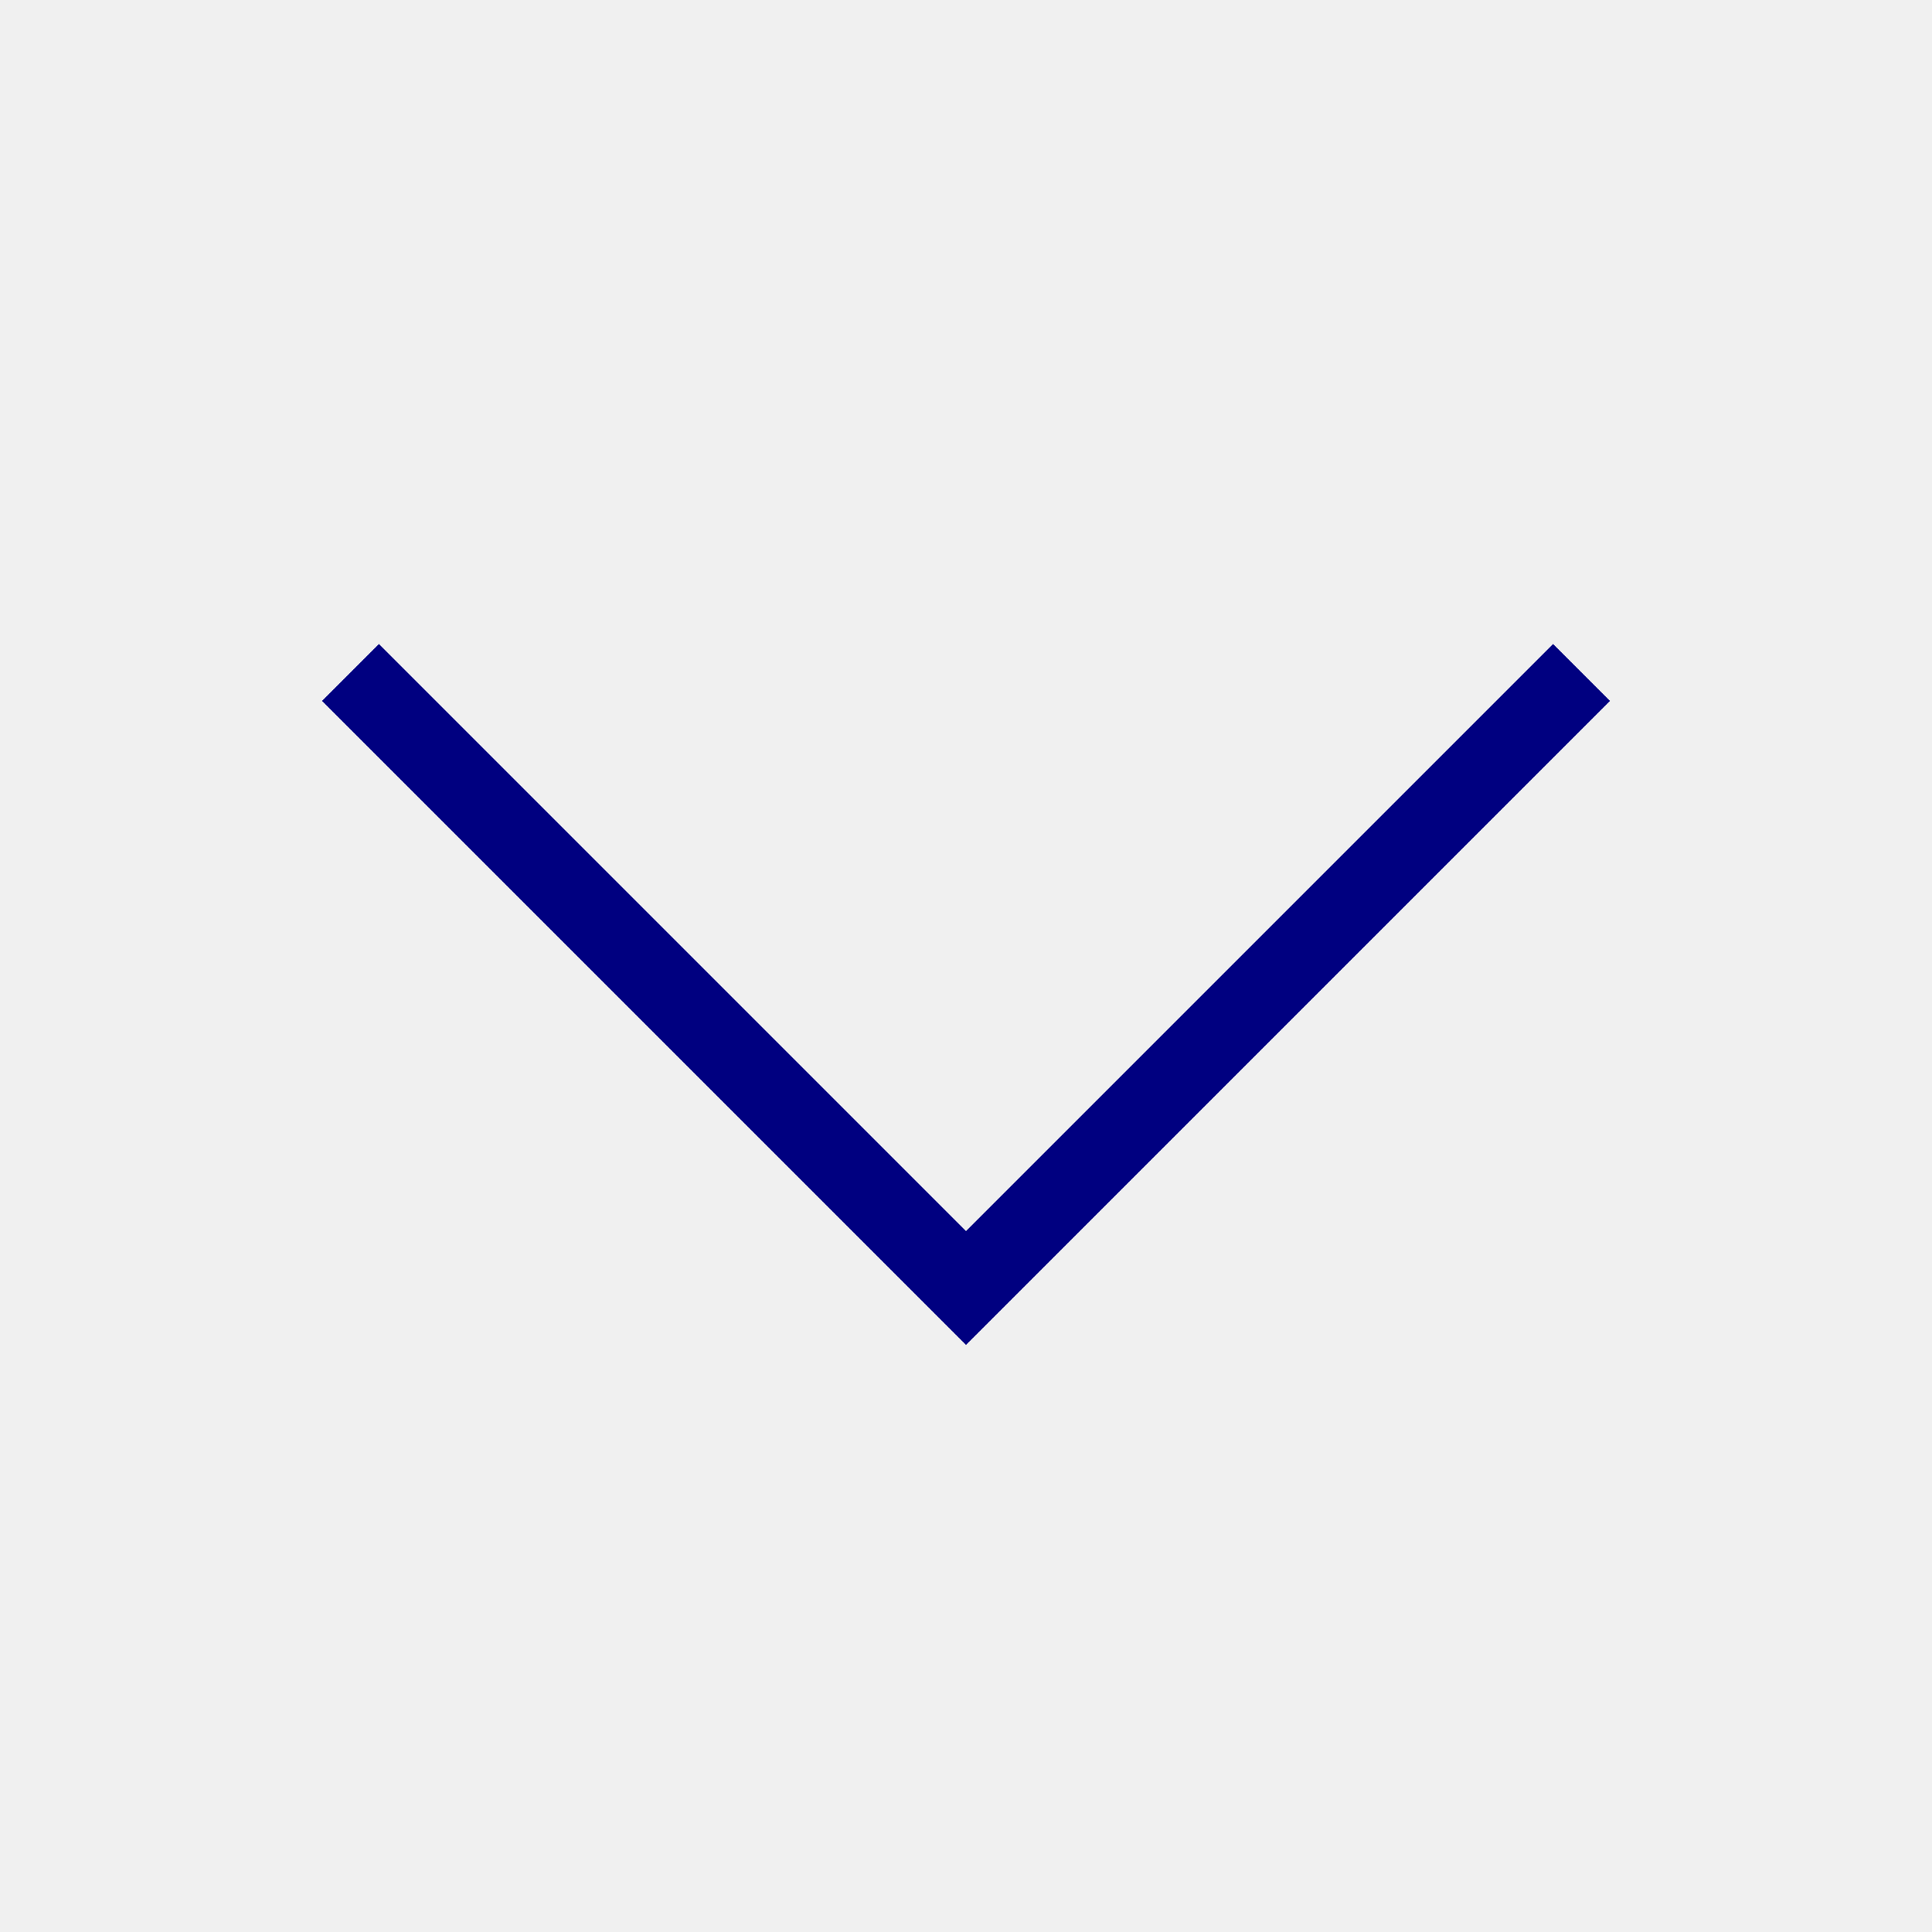
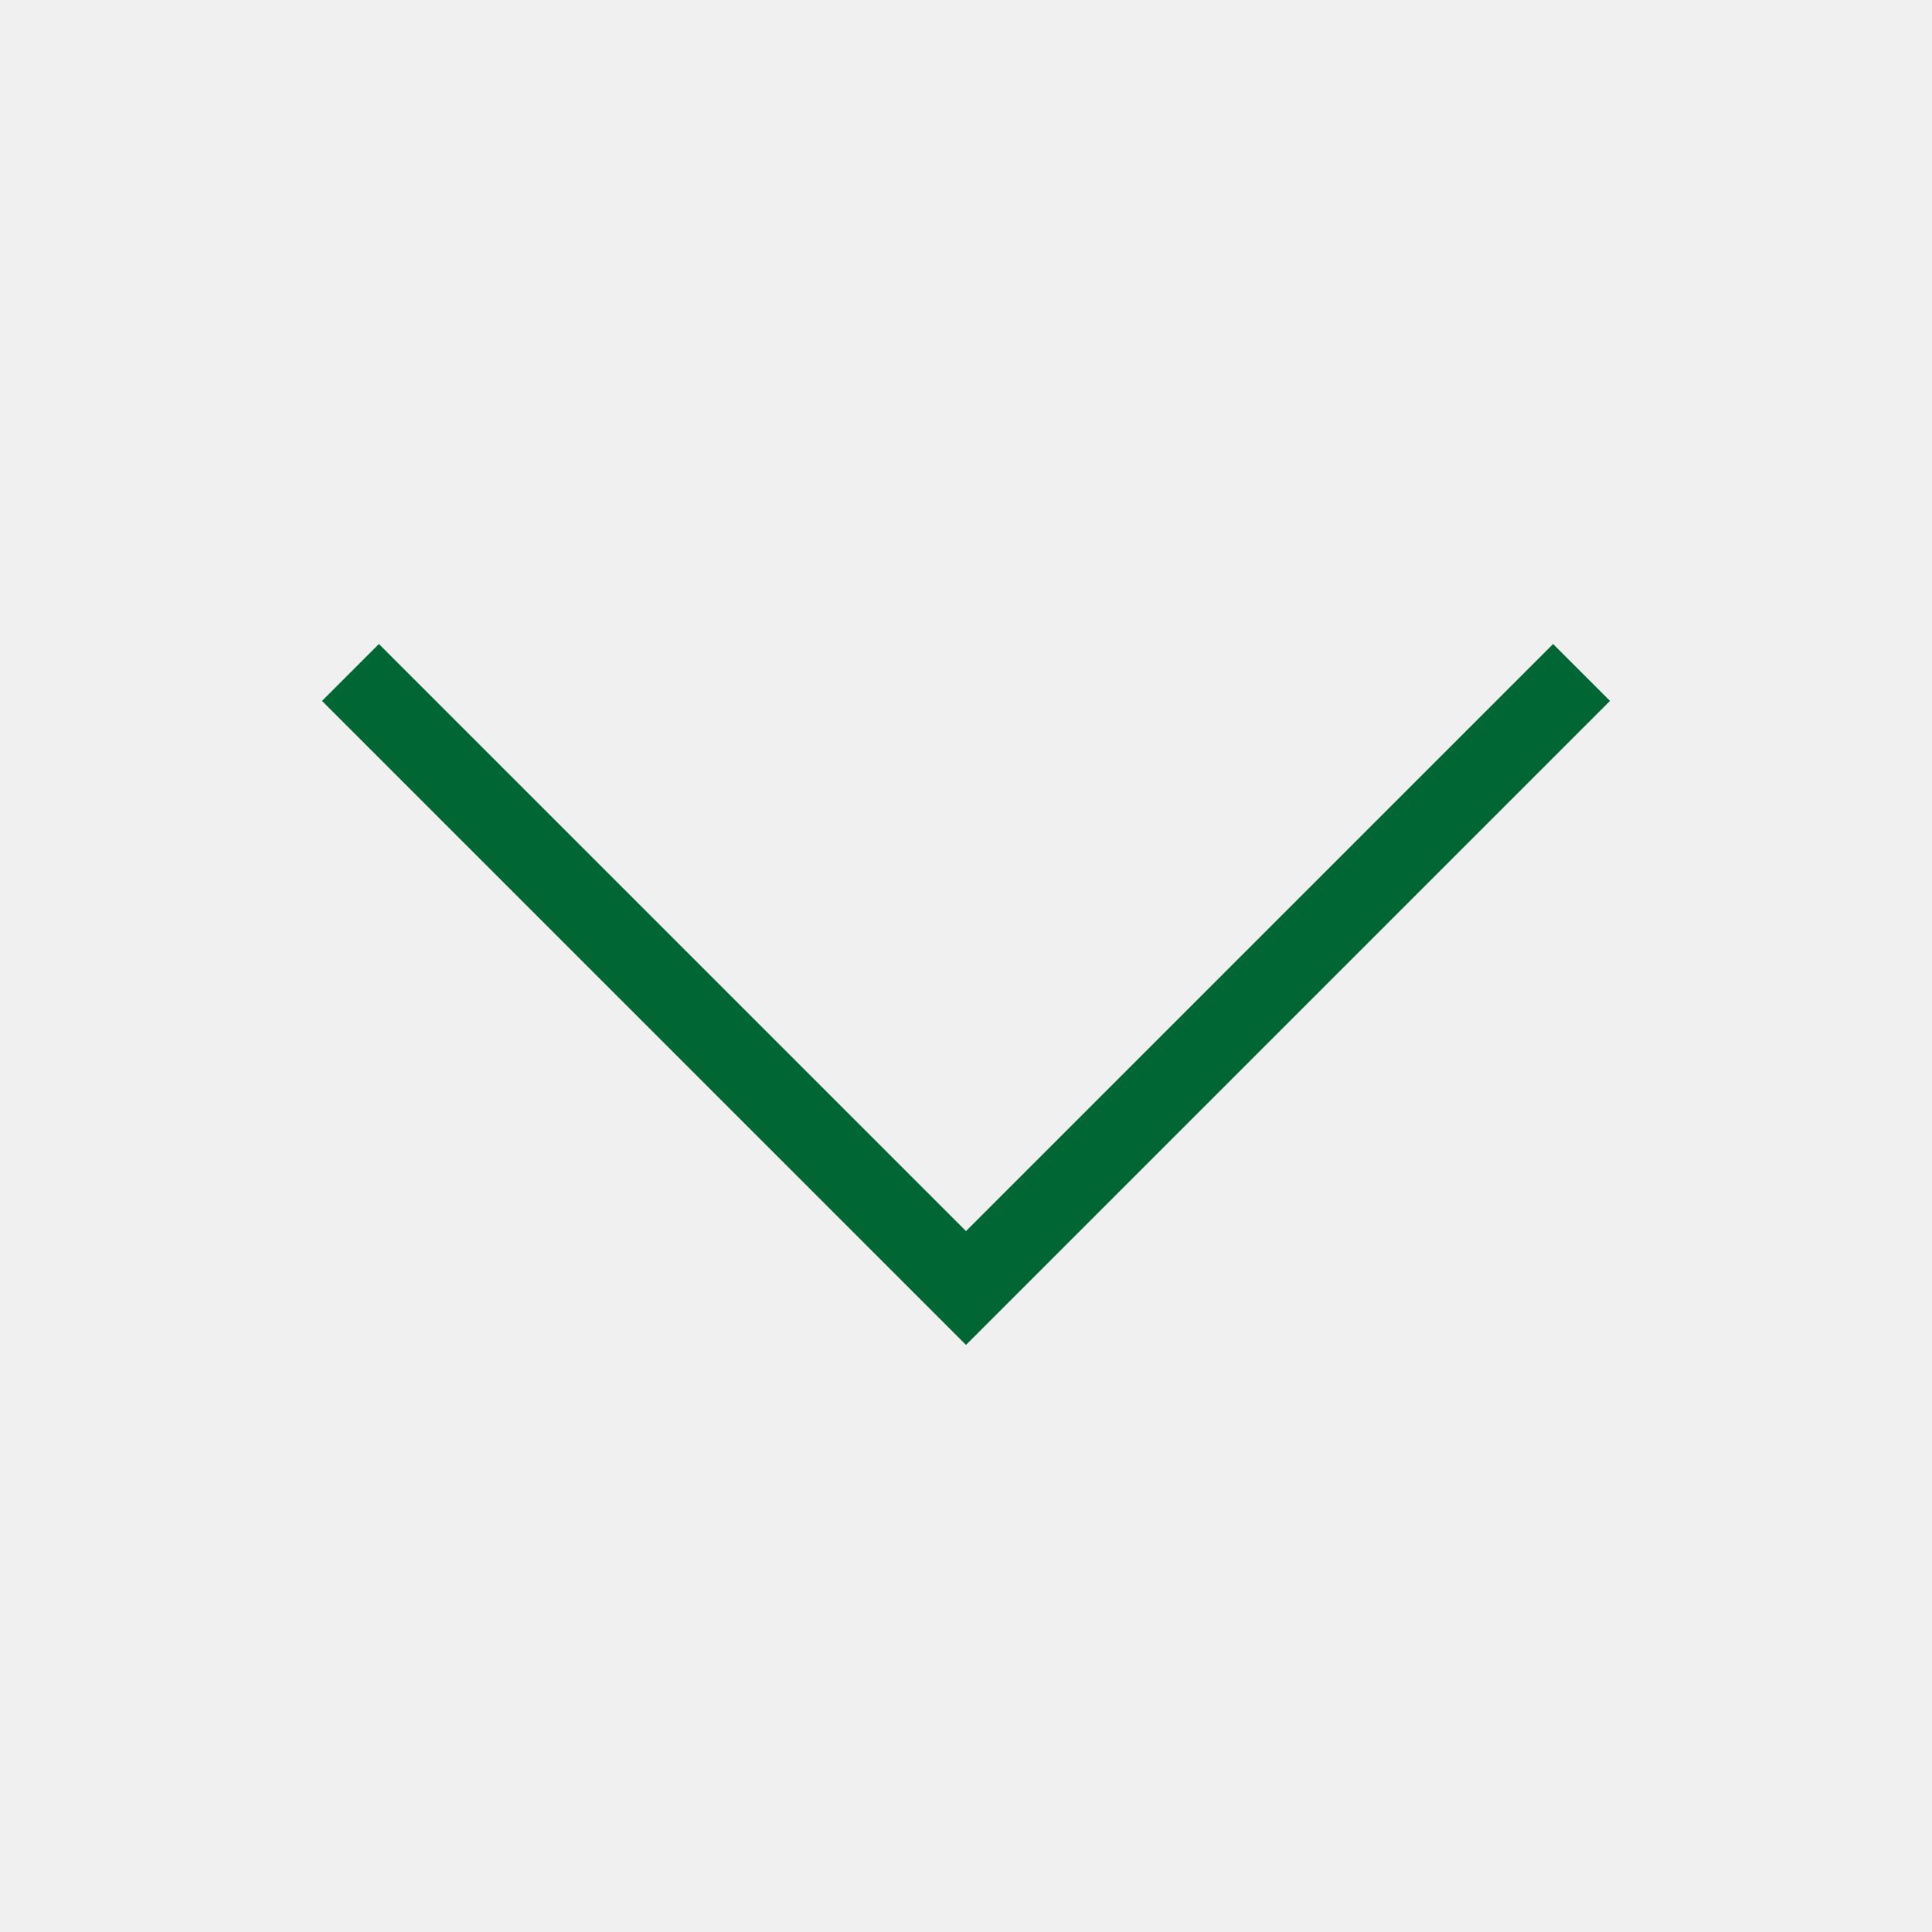
<svg xmlns="http://www.w3.org/2000/svg" viewBox="0 0 24 24">
  <defs id="defs3051">
    <style type="text/css" id="current-color-scheme">
      .ColorScheme-Text {
-         color:#000080;
-       }
-       .cls-1 {
-          fill: #333; /* Dark color for light mode */
-             transition: fill 0.3s; /* Smooth transition */
-          }
-          @media (prefers-color-scheme: dark) {
-             .cls-1 {
-             fill: #fff; /* Light color for dark mode */
-          }
+         color:#006633;
      }
      </style>
  </defs>
  <path style="fill:currentColor;fill-opacity:1;stroke:none" d="M 4.707 8 L 4 8.707 L 10.125 14.832 L 12 16.707 L 13.875 14.832 L 20 8.707 L 19.293 8 L 13.168 14.125 L 12 15.293 L 10.832 14.125 L 4.707 8 z " class="ColorScheme-Text" />
</svg>
